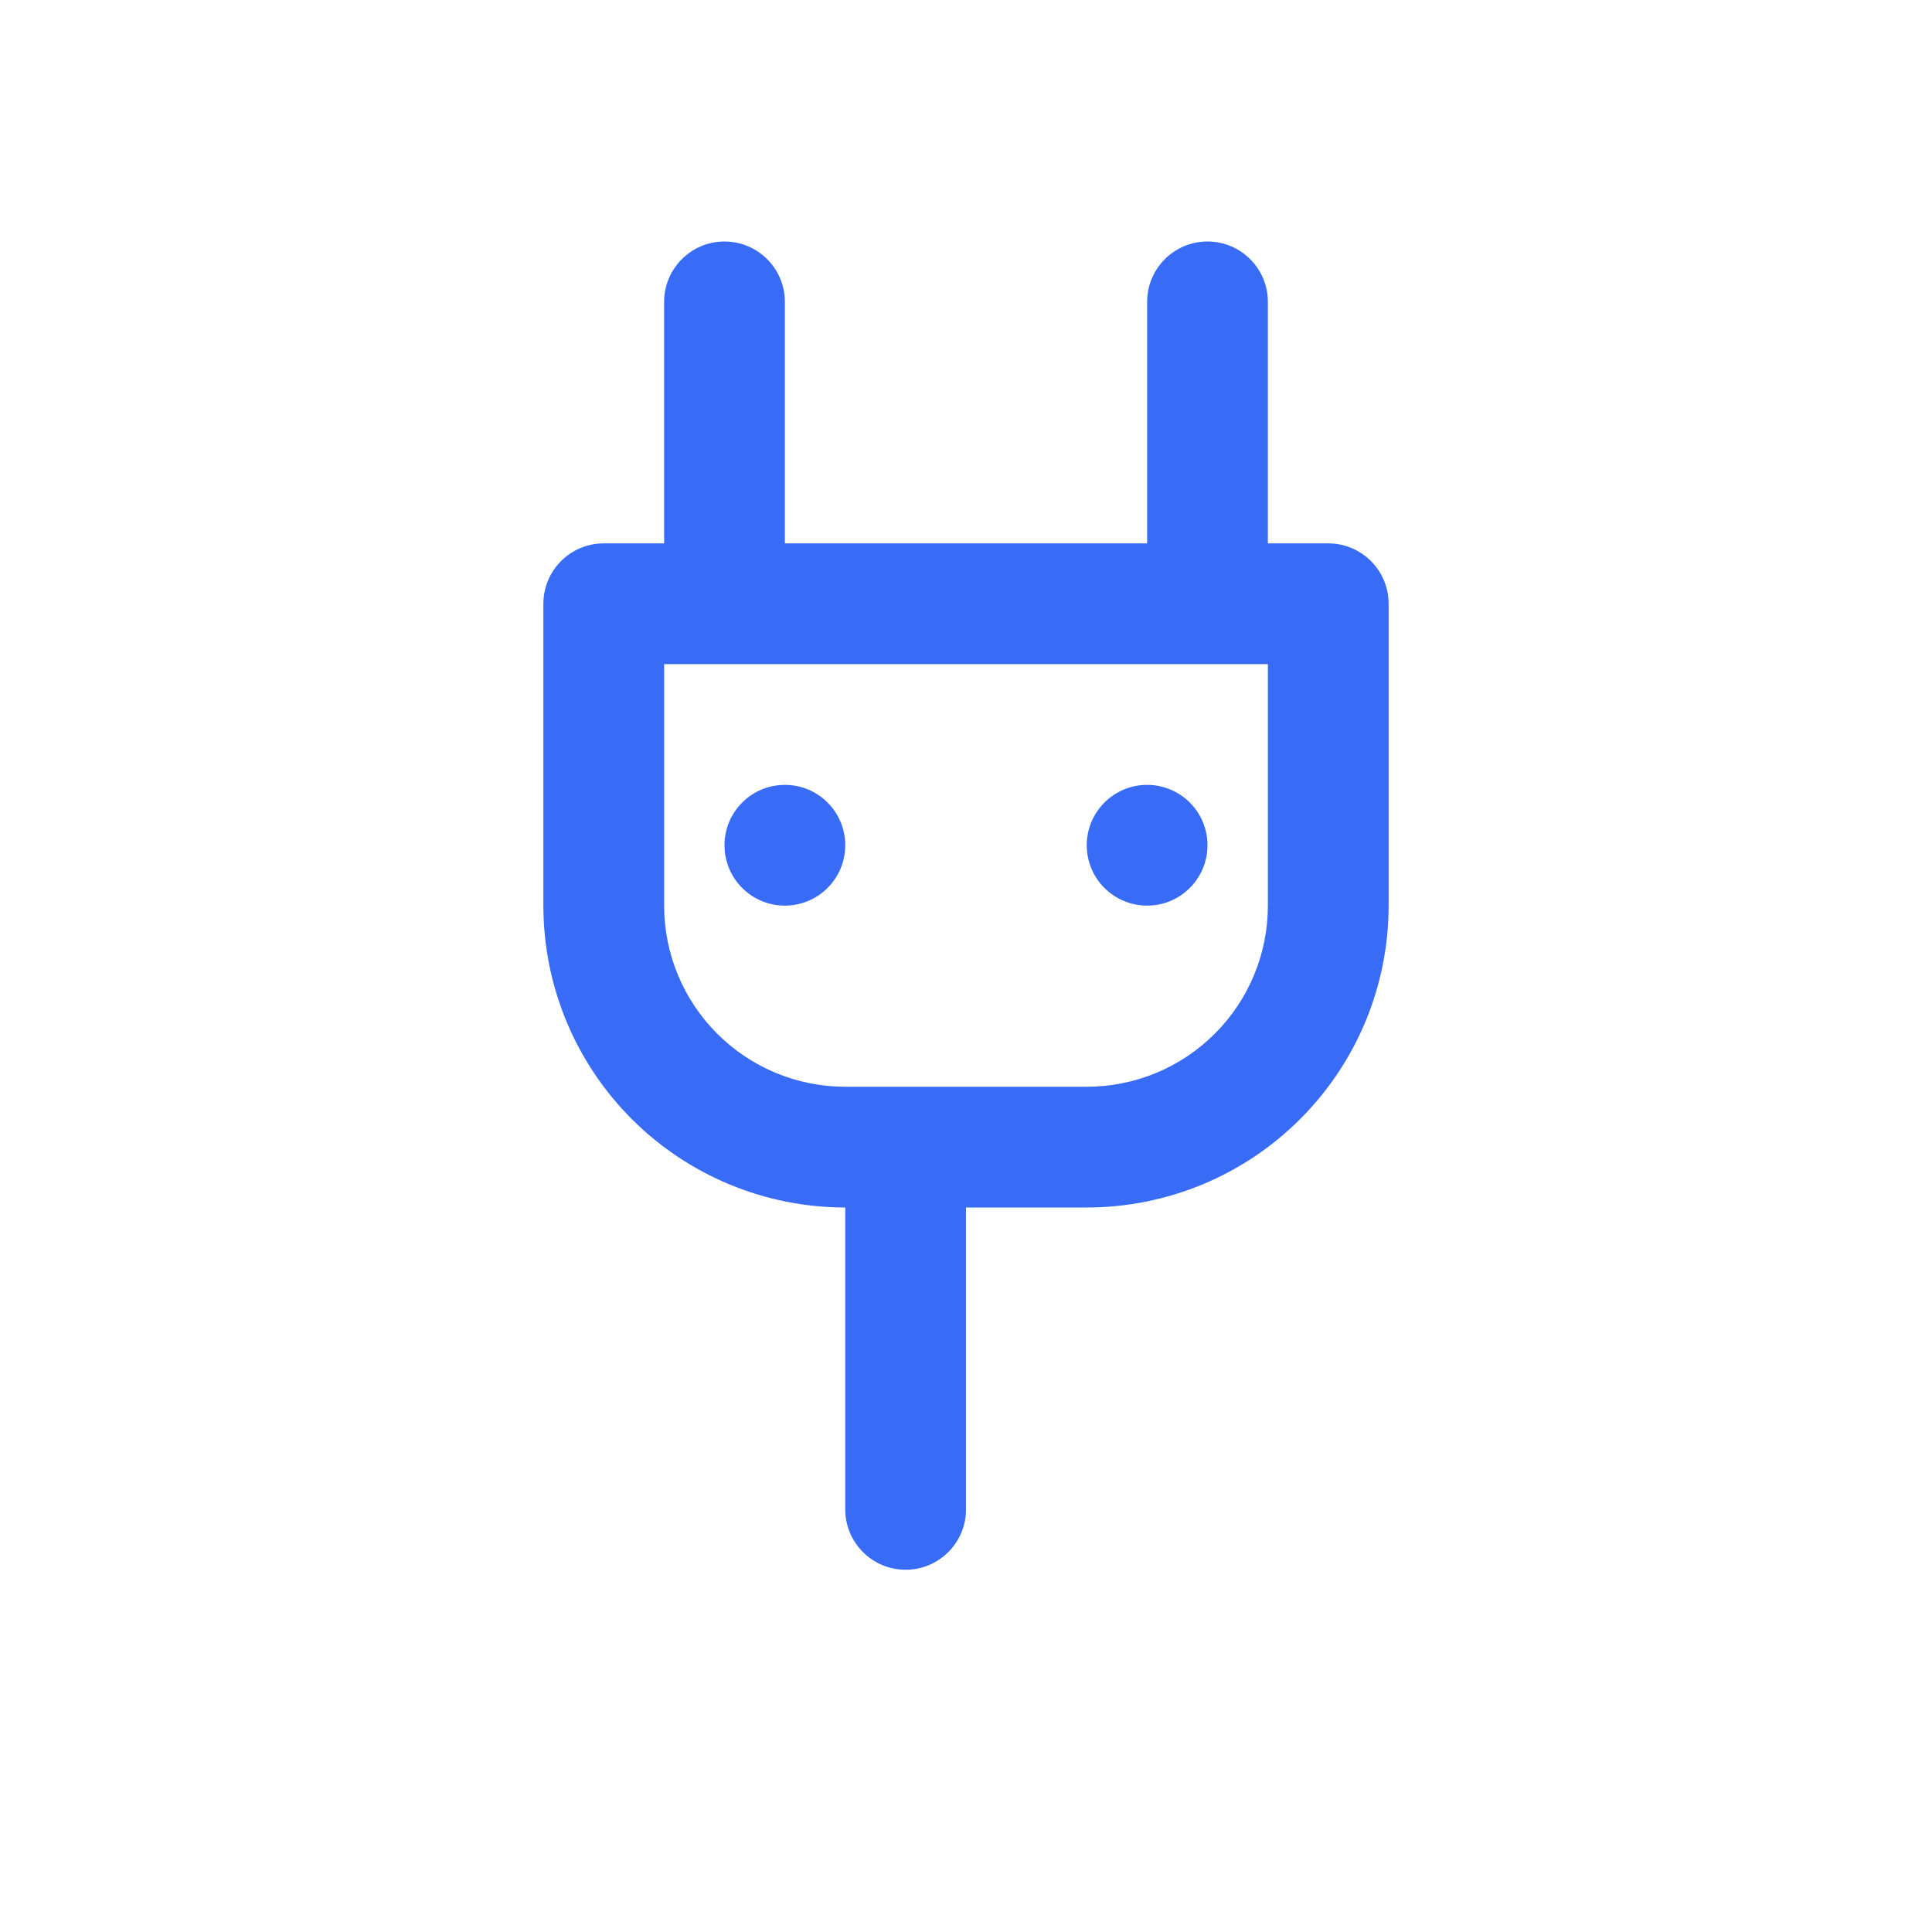
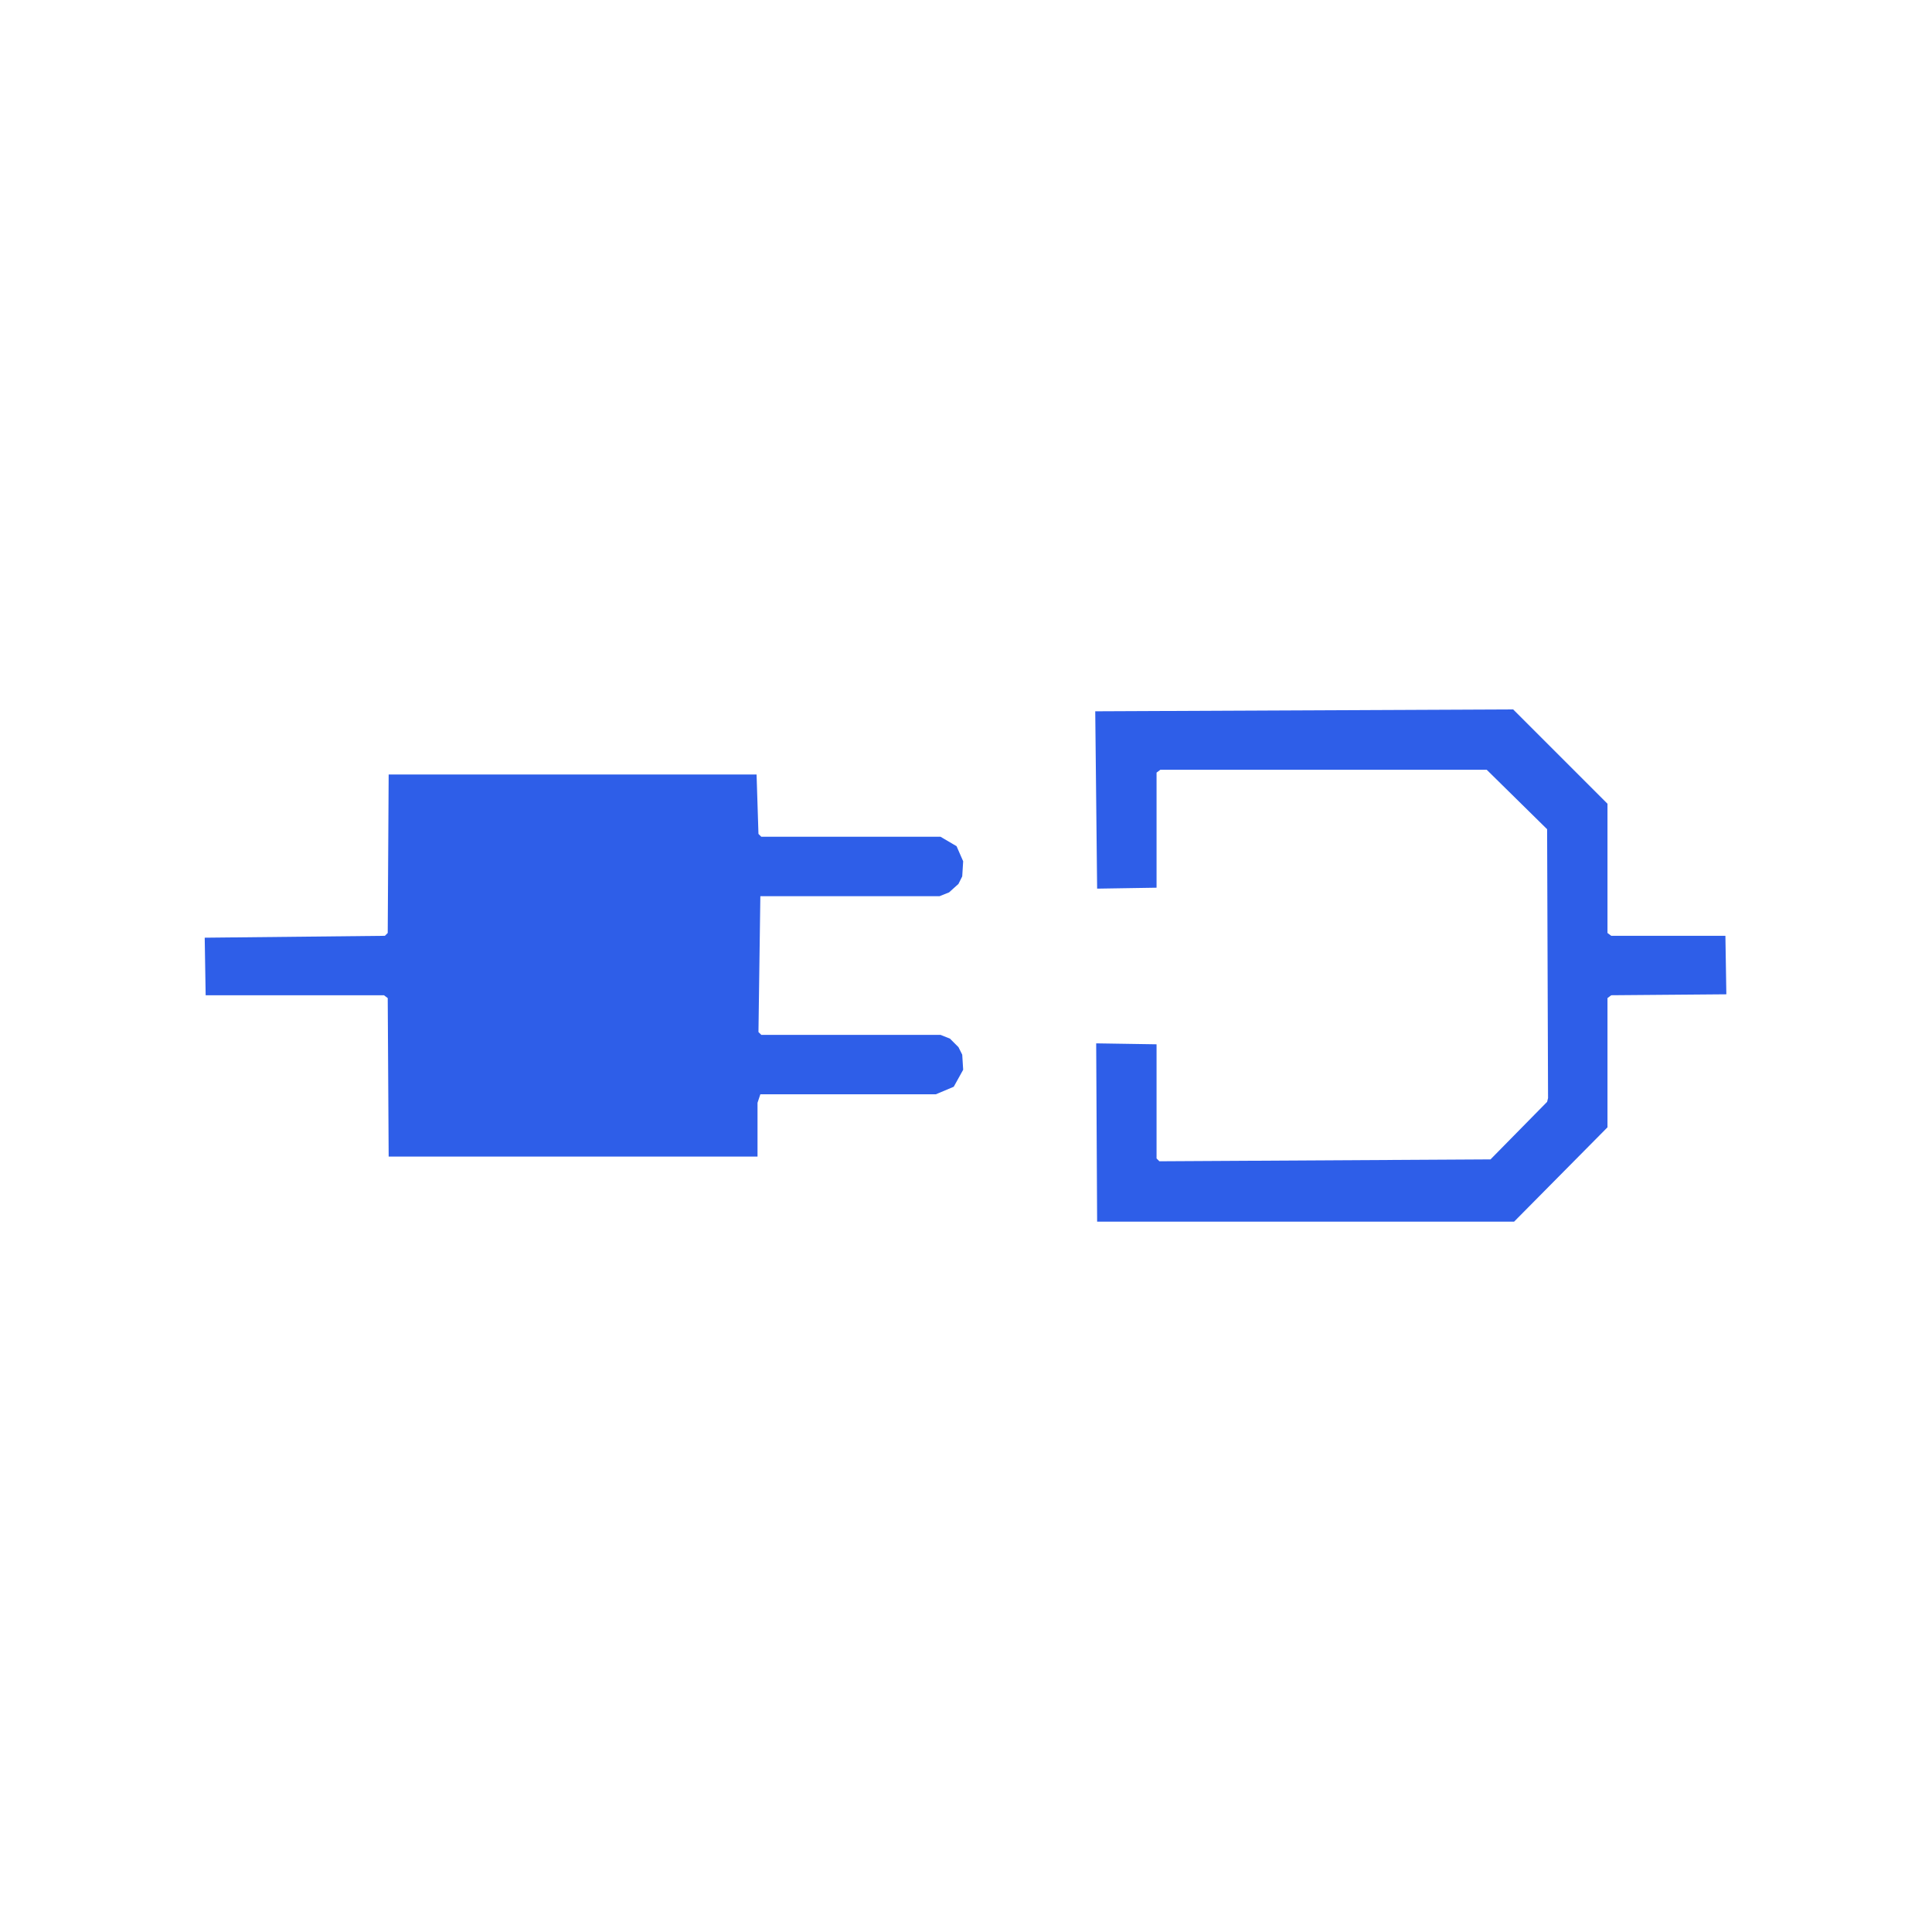
- <svg xmlns="http://www.w3.org/2000/svg" width="32" height="32" viewBox="0 0 32 32" fill="none">
-   <path fill-rule="evenodd" clip-rule="evenodd" d="M11 5C11 4.448 11.448 4 12 4C12.552 4 13 4.448 13 5V10H11V5Z" fill="#396CF6" />
-   <path fill-rule="evenodd" clip-rule="evenodd" d="M19 5C19 4.448 19.448 4 20 4C20.552 4 21 4.448 21 5V10H19V5Z" fill="#396CF6" />
-   <path fill-rule="evenodd" clip-rule="evenodd" d="M9 10C9 9.448 9.448 9 10 9H22C22.552 9 23 9.448 23 10V15C23 16.326 22.473 17.598 21.535 18.535C20.598 19.473 19.326 20 18 20H16V25C16 25.552 15.552 26 15 26C14.448 26 14 25.552 14 25V20H14C12.674 20 11.402 19.473 10.464 18.535C9.527 17.598 9 16.326 9 15V10ZM11 11V15C11 15.796 11.316 16.559 11.879 17.121C12.441 17.684 13.204 18 14 18H18C18.796 18 19.559 17.684 20.121 17.121C20.684 16.559 21 15.796 21 15V11H11Z" fill="#396CF6" />
-   <circle cx="13" cy="14" r="1" fill="#396CF6" />
-   <circle cx="19" cy="14" r="1" fill="#396CF6" />
+ <svg xmlns="http://www.w3.org/2000/svg" width="2048" height="2048" viewBox="0 0 2048 2048">
+   <path fill="#2E5EE8" fill-rule="evenodd" d="     M 217 994 L 218 1055 L 407 1055 L 411 1058 L 412 1226 L 803 1226 L 803 1169 L 806 1160 L 992 1160 L 1011 1152 L 1021 1134 L 1020 1118 L 1016 1110 L 1007 1101 L 997 1097 L 807 1097 L 804 1094 L 806 950 L 996 950 L 1006 946 L 1016 937 L 1020 929 L 1021 913 L 1014 897 L 997 887 L 807 887 L 804 884 L 802 821 L 412 821 L 411 989 L 408 992 Z     M 1161 754 L 1163 942 L 1226 941 L 1226 819 L 1230 816 L 1576 816 L 1640 879 L 1641 1164 L 1640 1168 L 1580 1229 L 1229 1231 L 1226 1228 L 1226 1107 L 1162 1106 L 1163 1295 L 1605 1295 L 1704 1195 L 1704 1058 L 1708 1055 L 1830 1054 L 1829 992 L 1708 992 L 1704 989 L 1704 852 L 1604 752 Z   " />
</svg>
